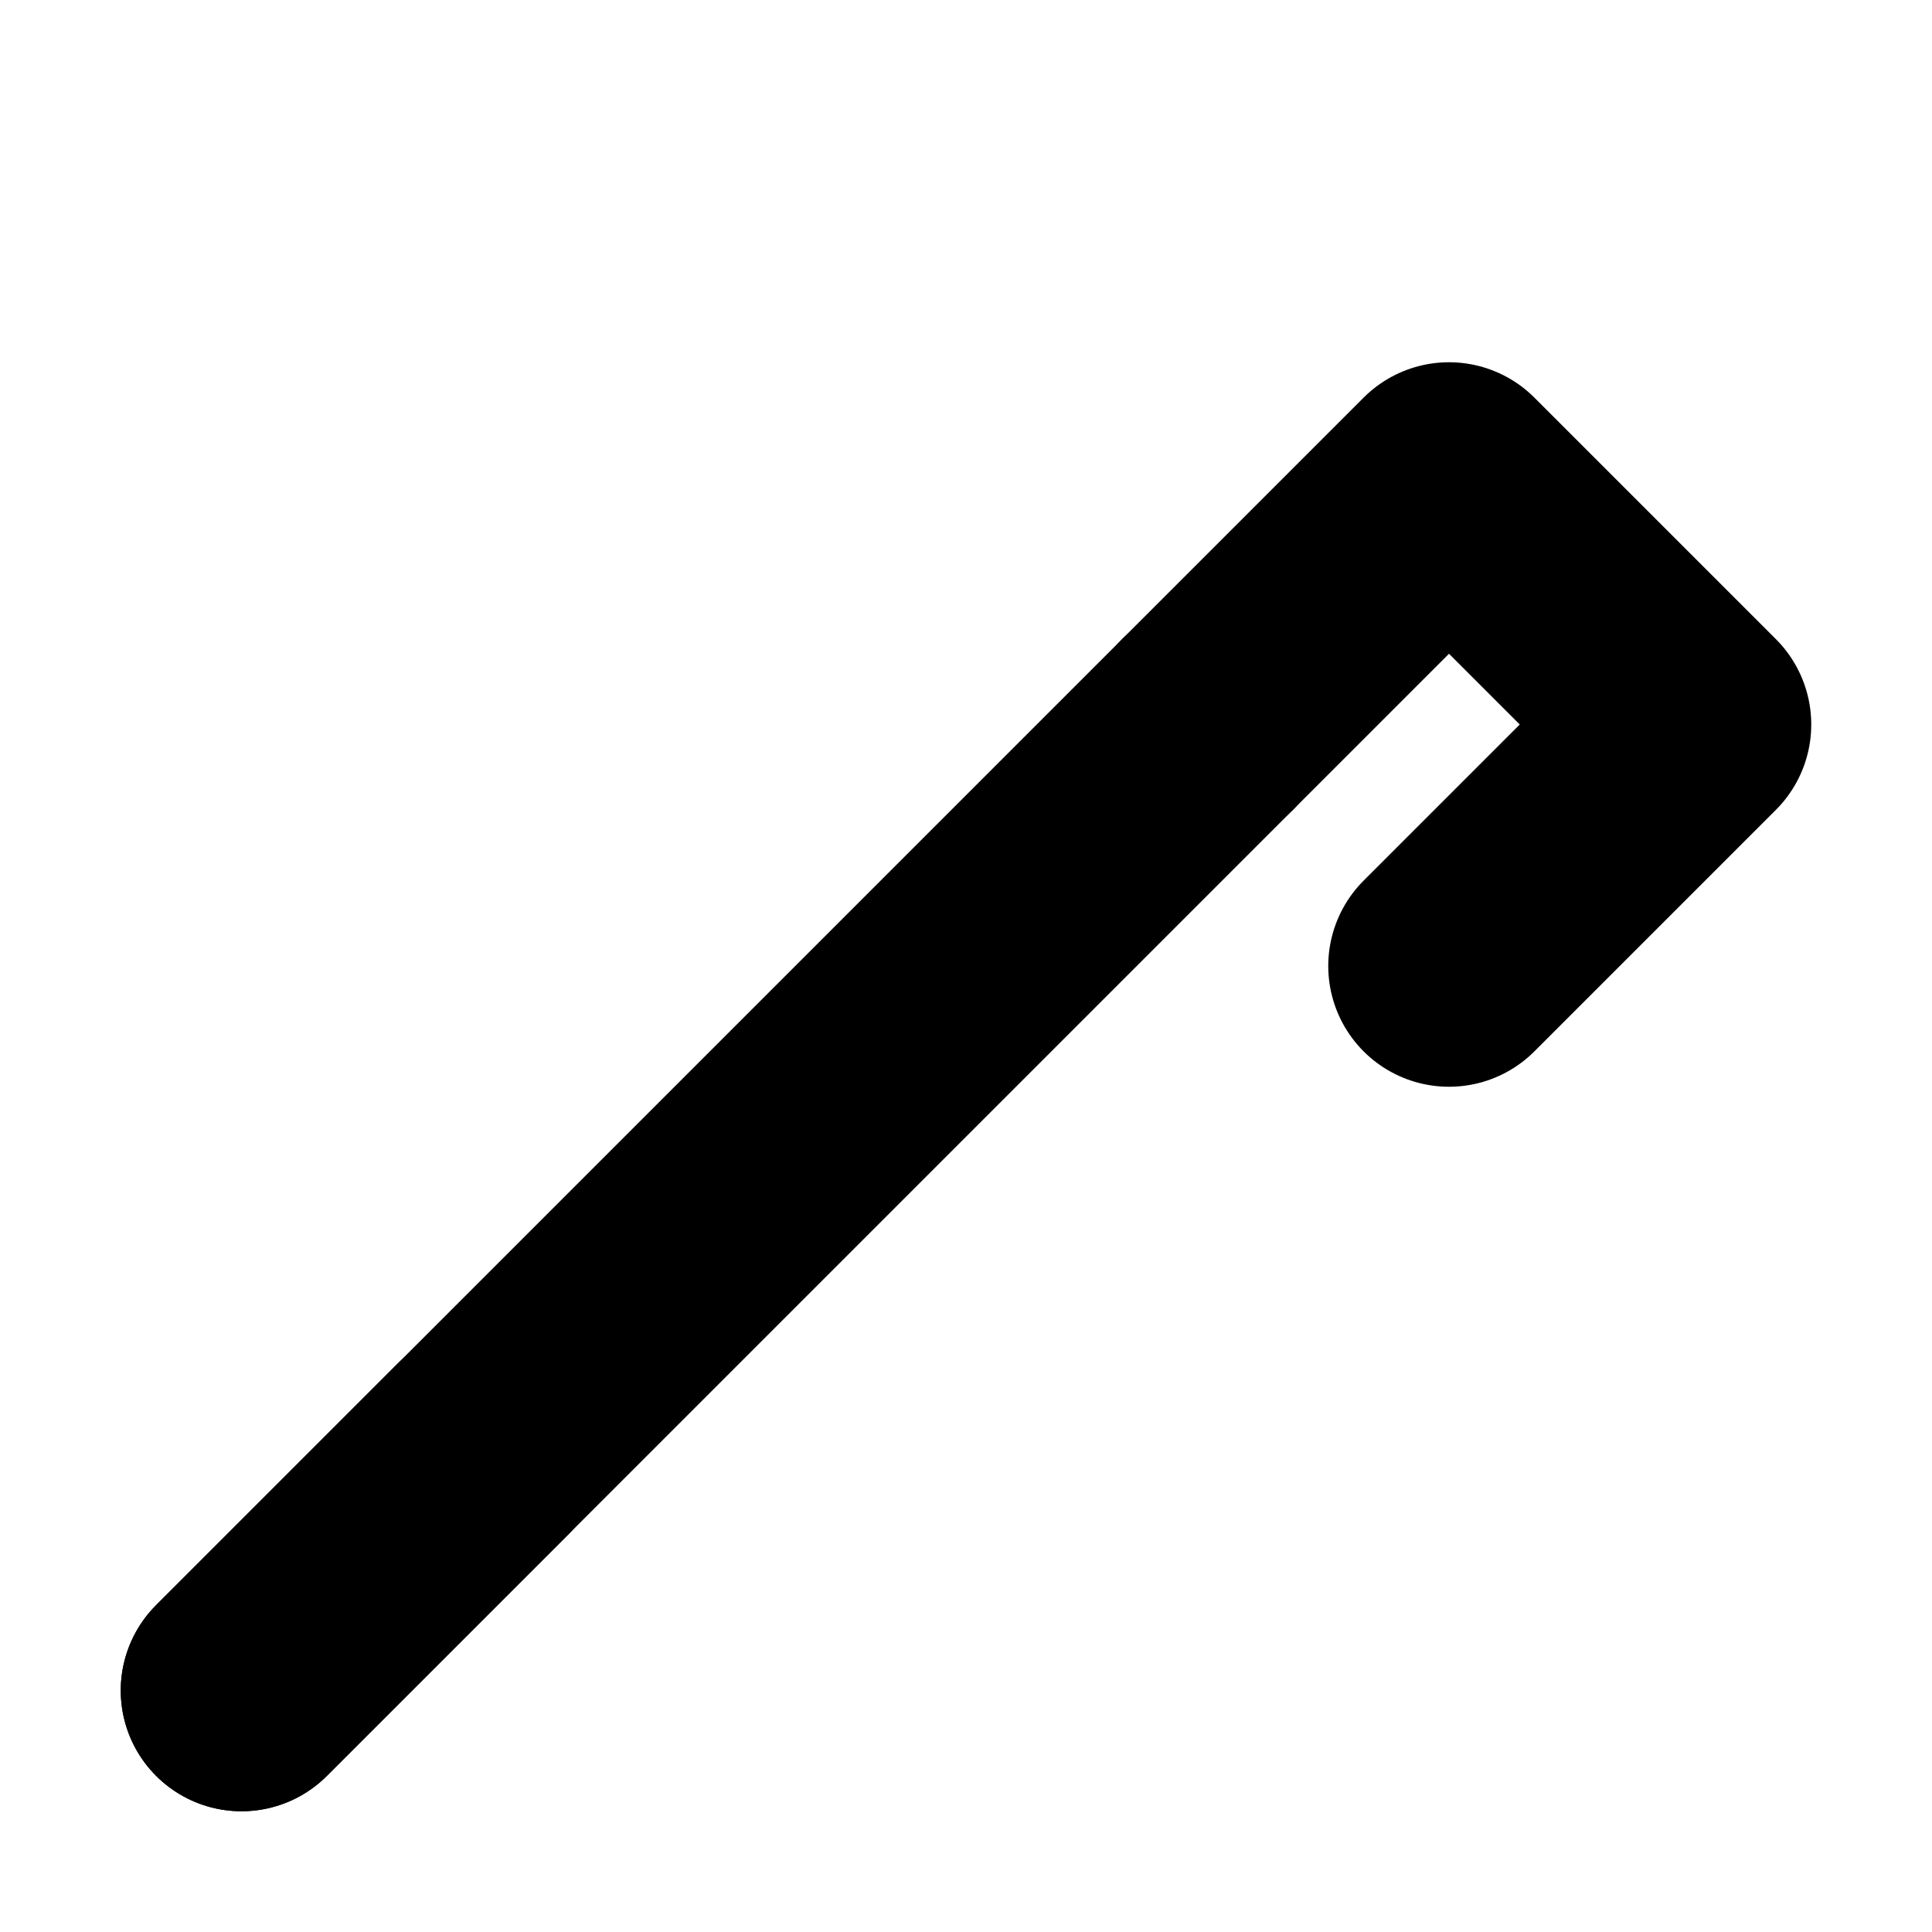
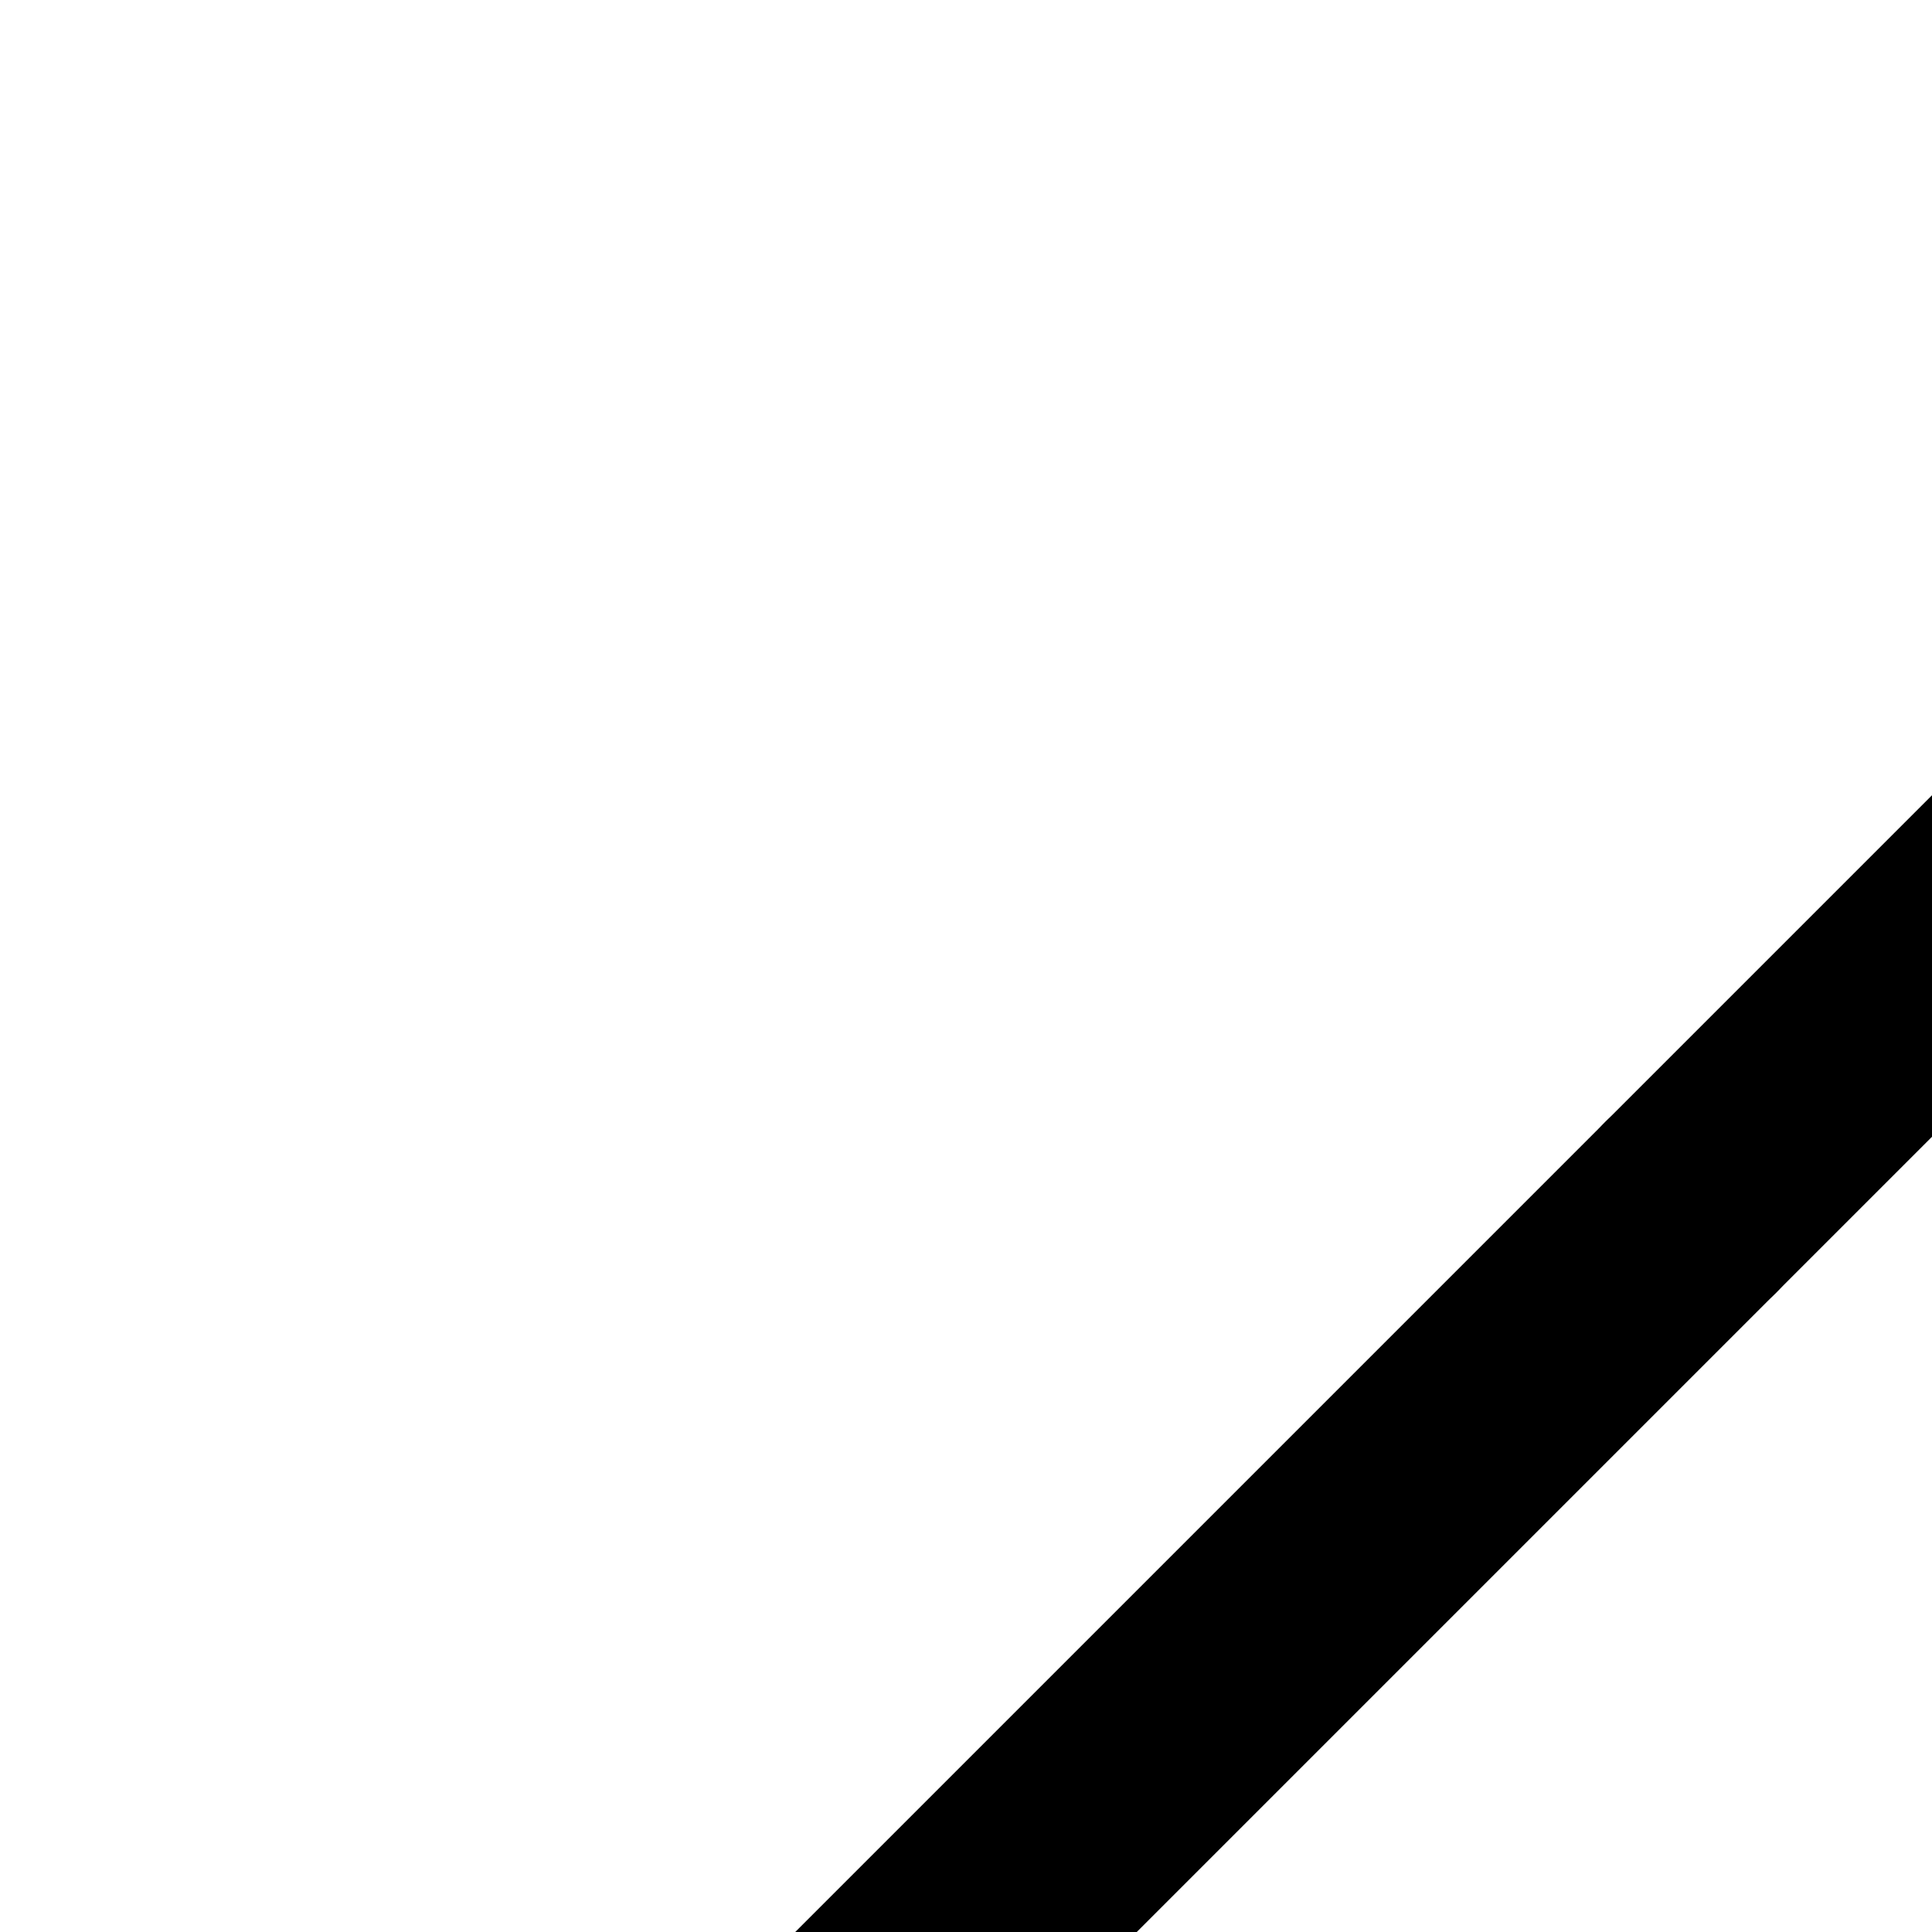
<svg xmlns="http://www.w3.org/2000/svg" viewBox="0 0 16 16">
-   <path d="M2 14 L10 6" fill="none" stroke="currentColor" stroke-width="2" stroke-linecap="round" stroke-linejoin="round" />
-   <path d="M10 6 L12 4 L14 6 L12 8" fill="none" stroke="currentColor" stroke-width="2" stroke-linecap="round" stroke-linejoin="round" />
-   <path d="M2 14 L4 12" fill="none" stroke="currentColor" stroke-width="2" stroke-linecap="round" stroke-linejoin="round" />
+   <path d="M3 21 L14 10" fill="none" stroke="currentColor" stroke-width="2" stroke-linecap="round" stroke-linejoin="round" />
+   <path d="M14 10 L17 7 L20 10 L17 13" fill="none" stroke="currentColor" stroke-width="2" stroke-linecap="round" stroke-linejoin="round" />
+   <path d="M3 21 L6 18" fill="none" stroke="currentColor" stroke-width="2" stroke-linecap="round" stroke-linejoin="round" />
</svg>
